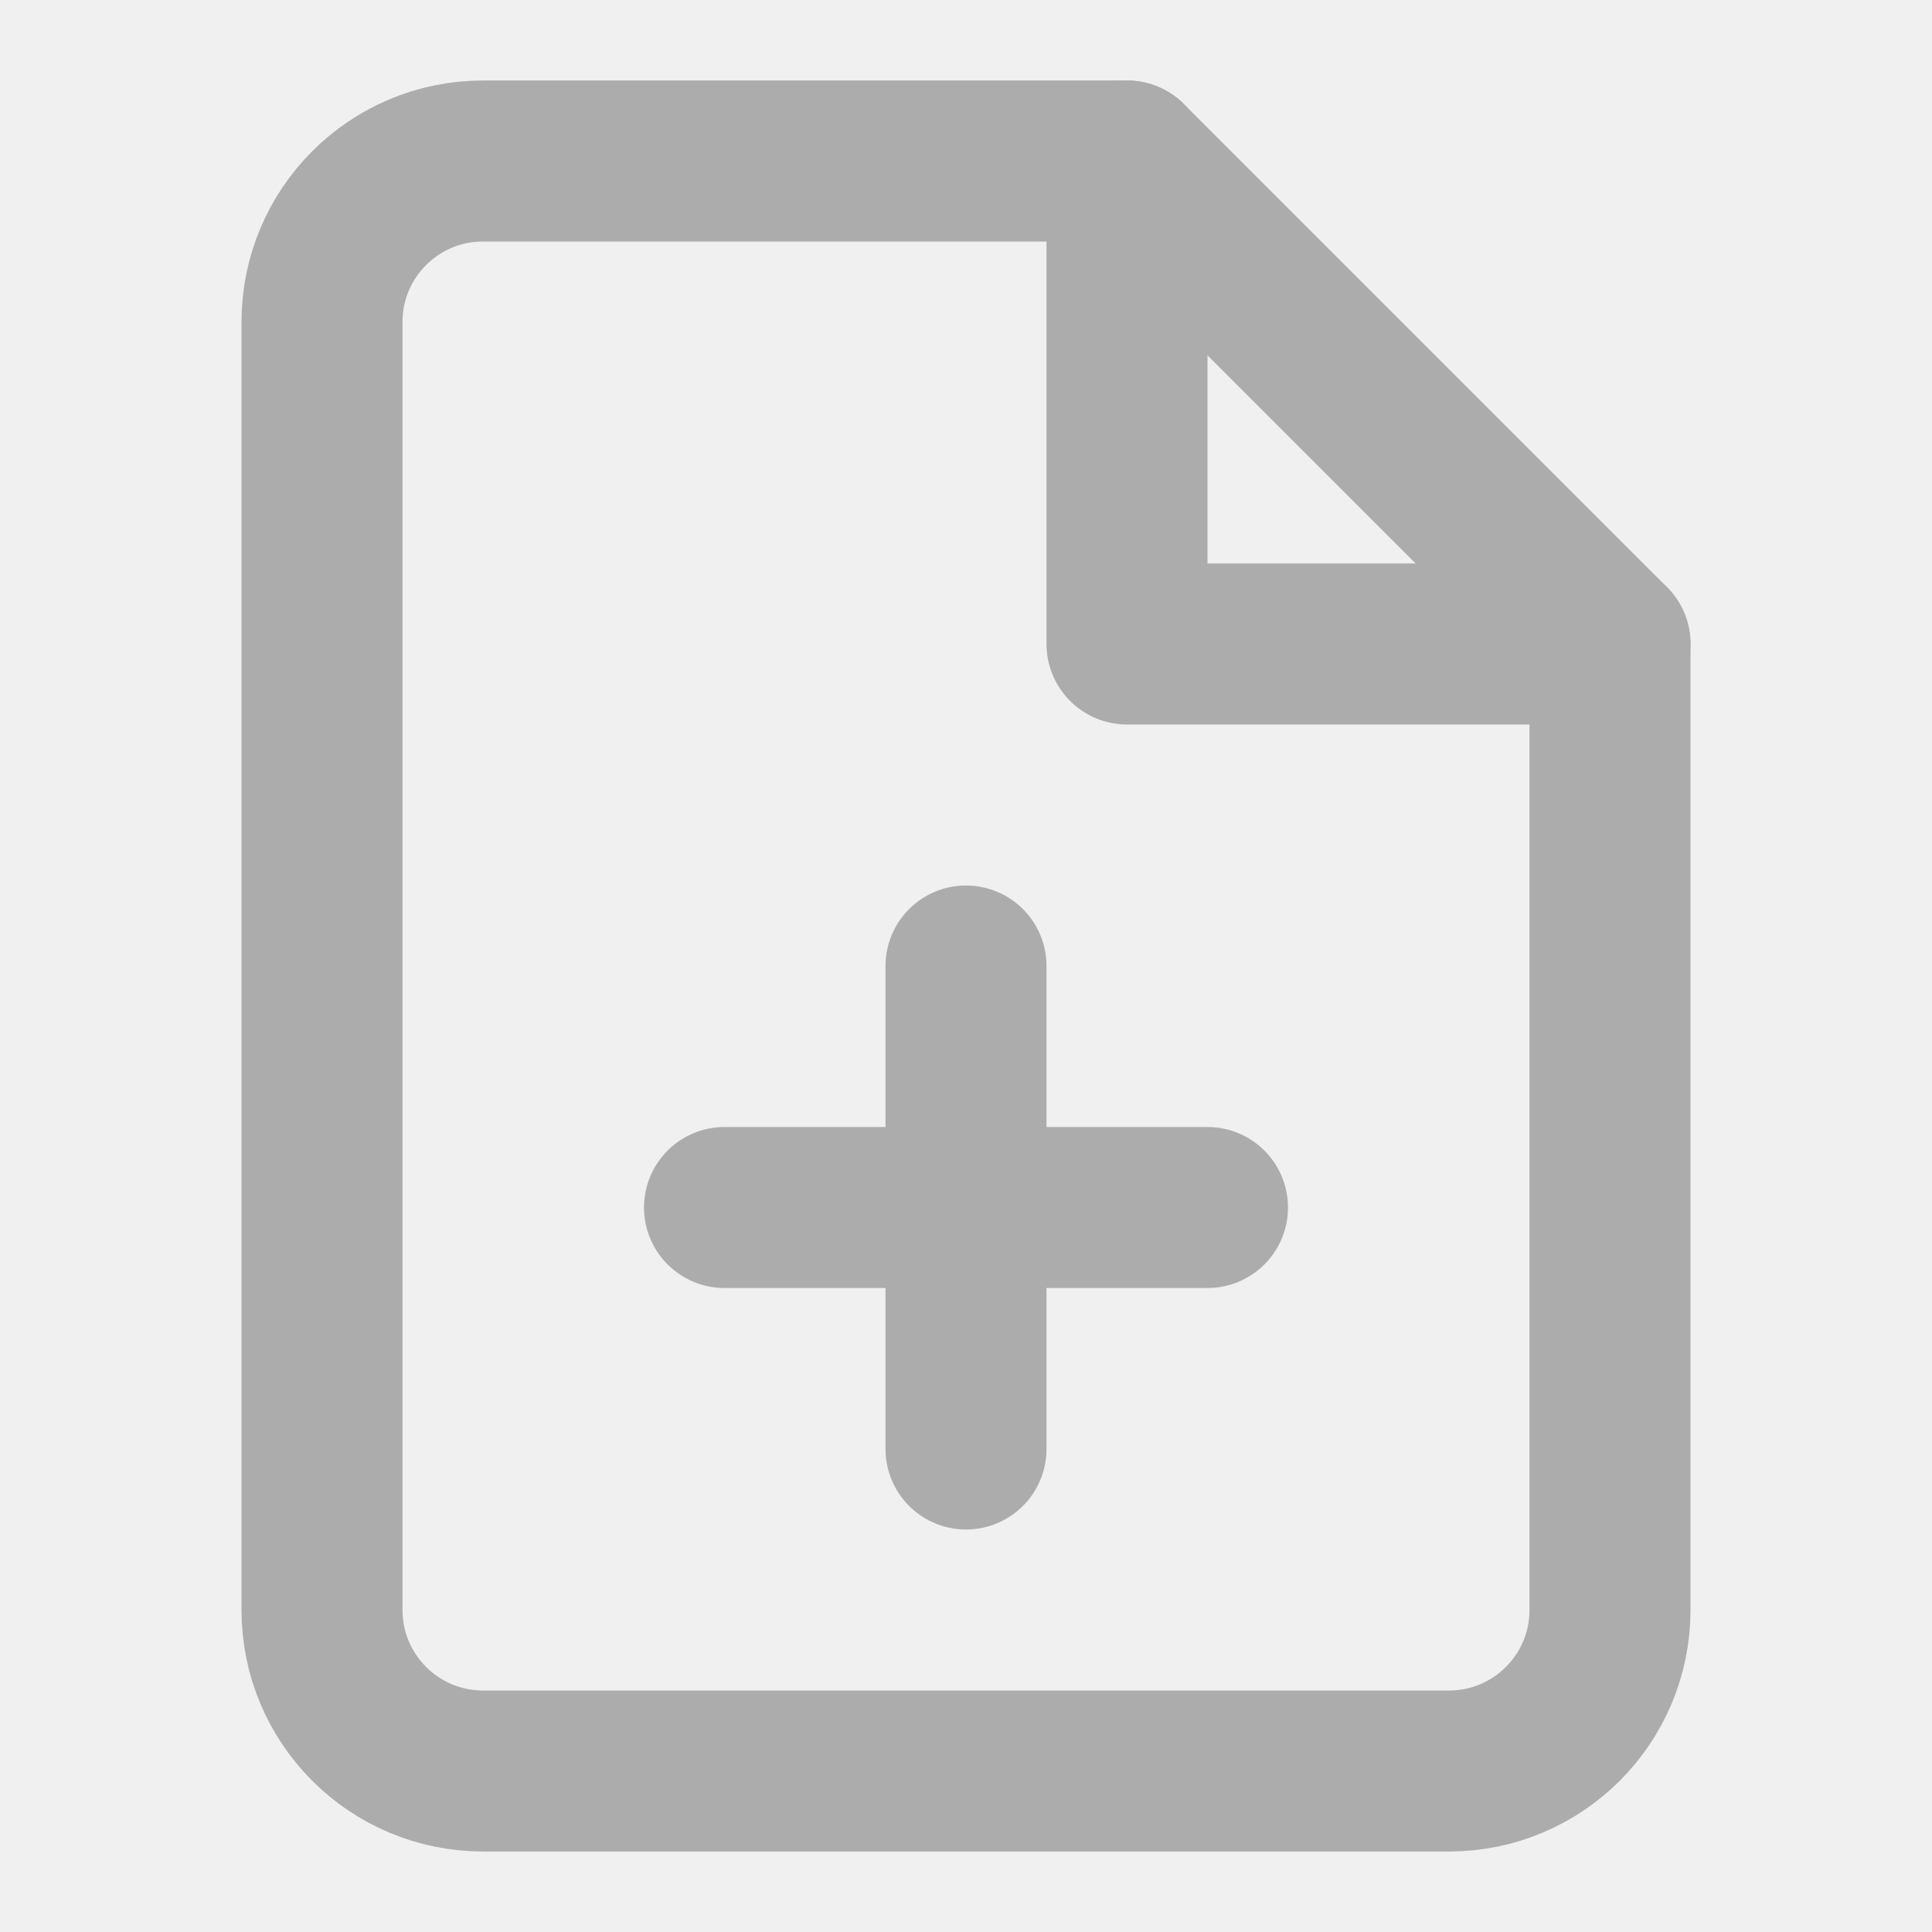
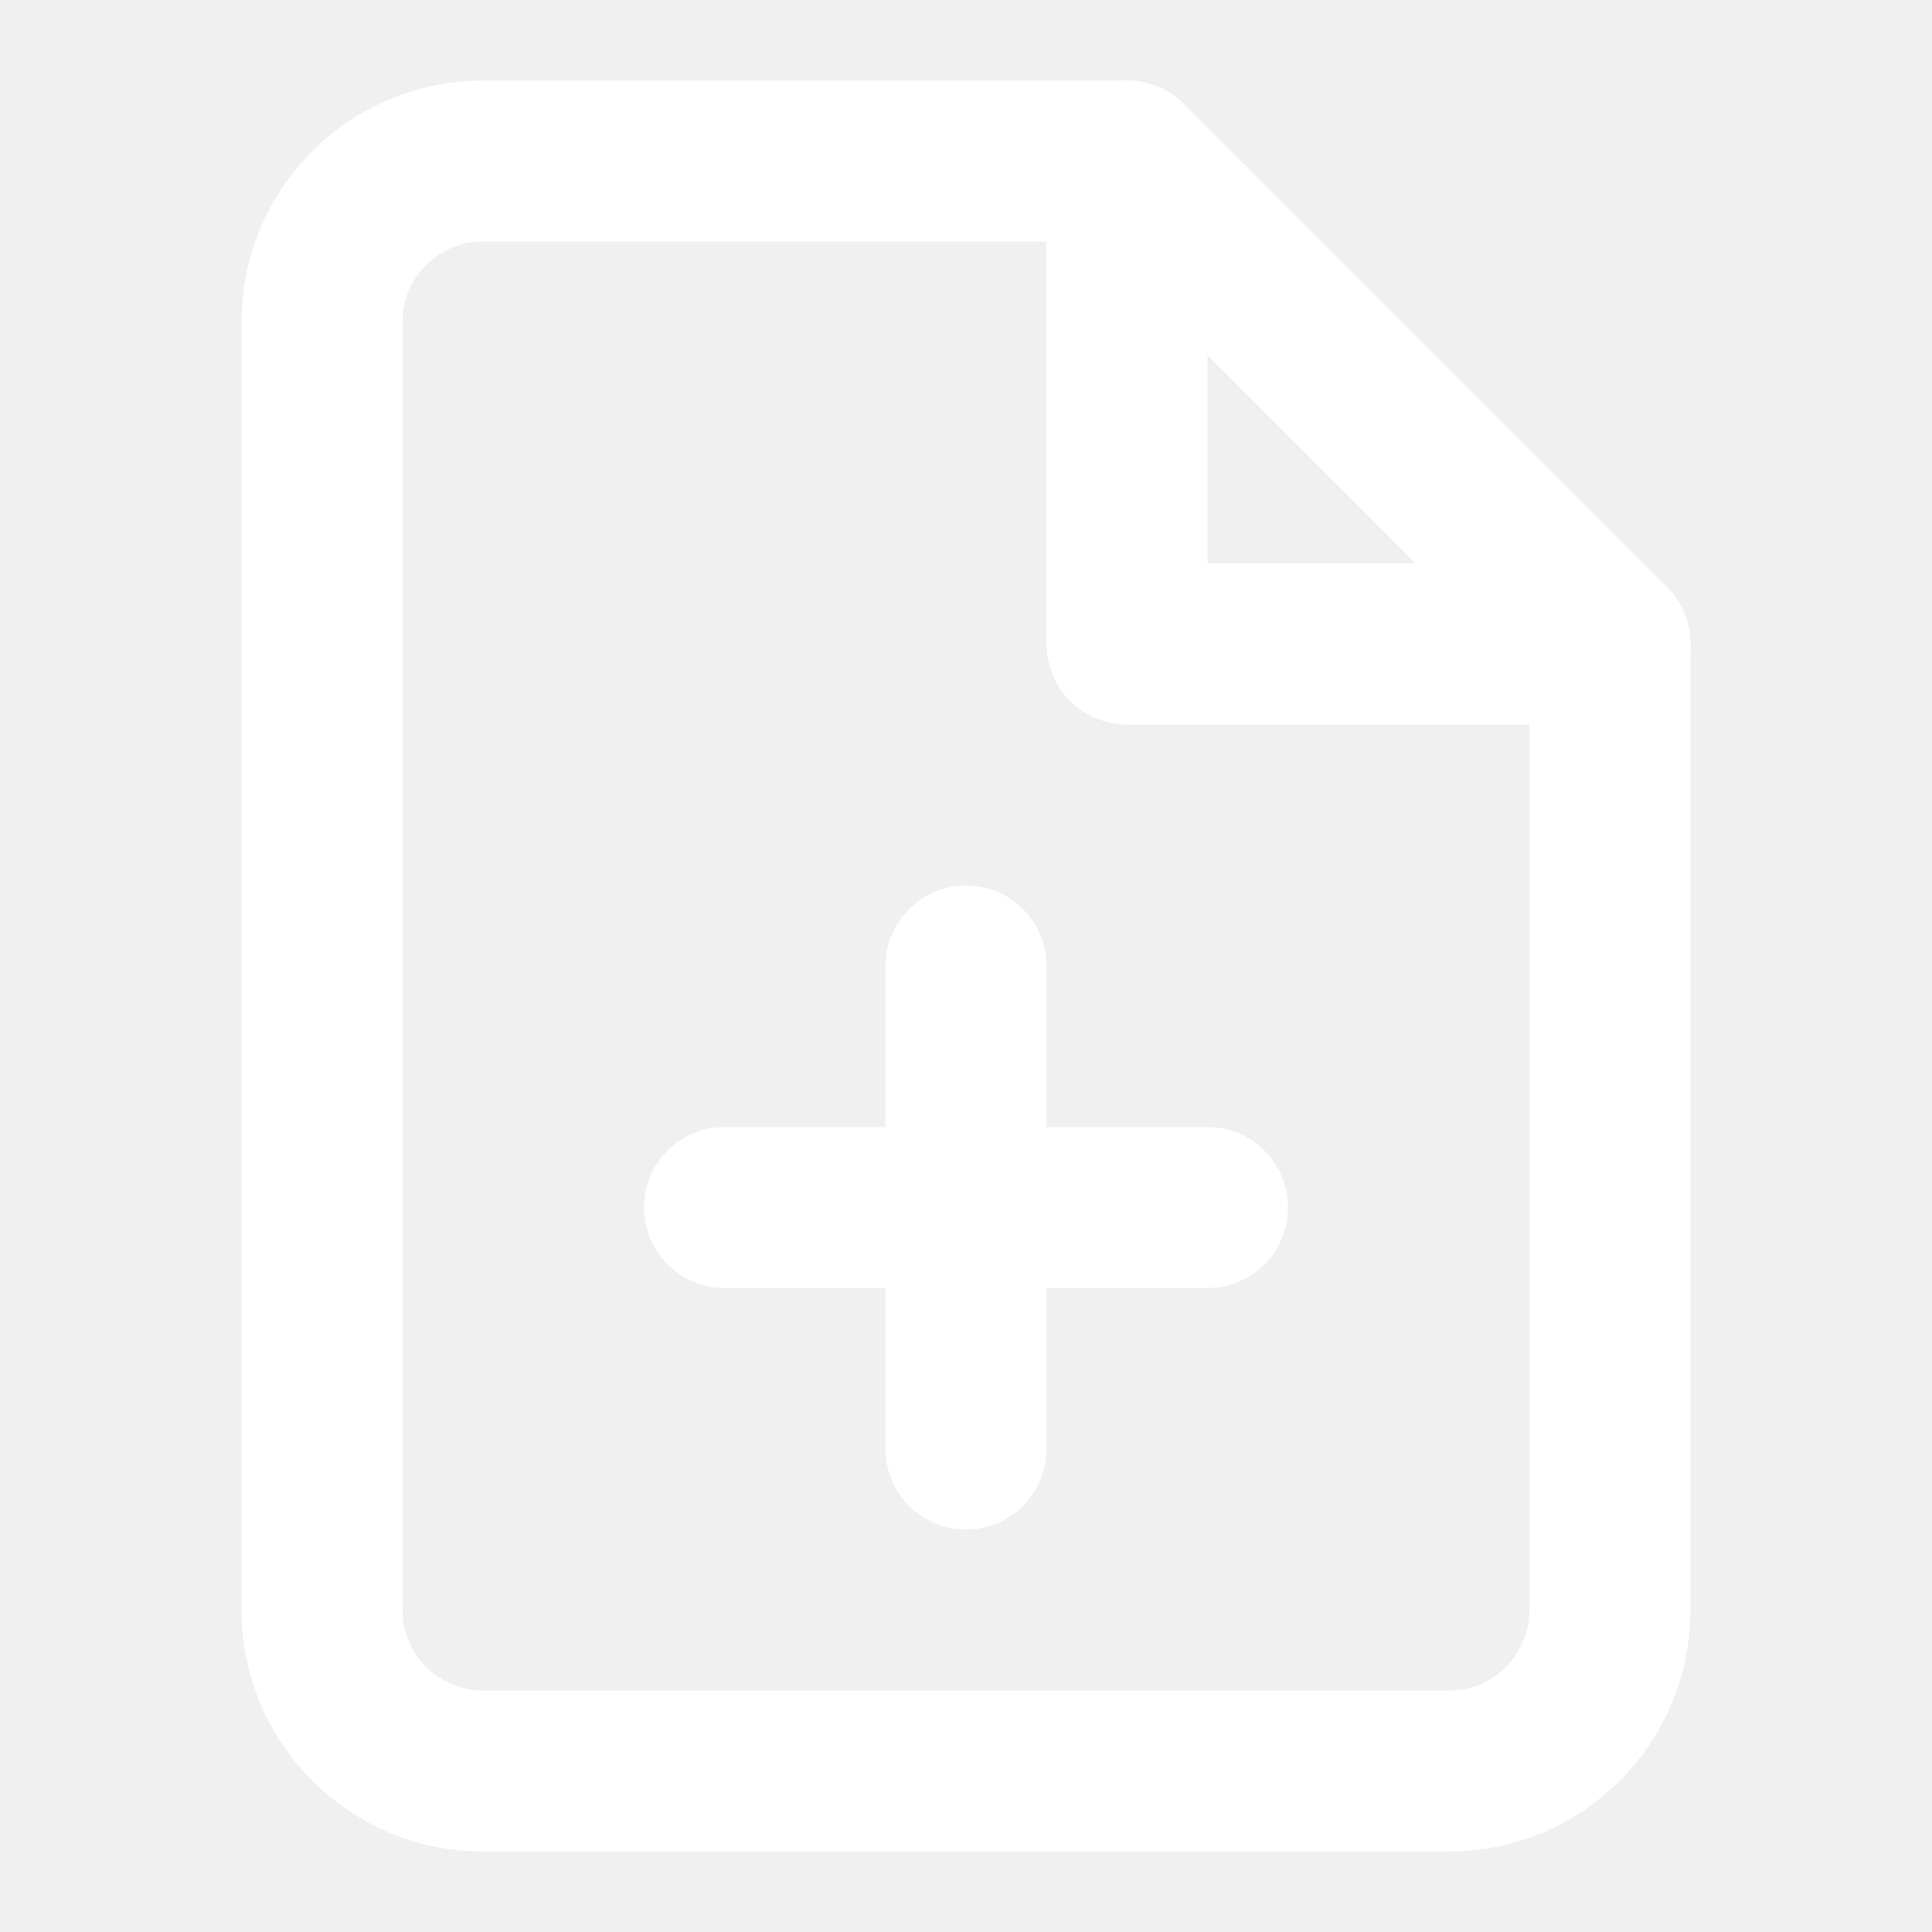
- <svg xmlns="http://www.w3.org/2000/svg" width="24" height="24" viewBox="0 0 24 24" fill="none" stroke="#acacac" stroke-width="2" stroke-linecap="round" stroke-linejoin="round" class="feather feather-file-plus">
+ <svg xmlns="http://www.w3.org/2000/svg" width="24" height="24" viewBox="0 0 24 24" fill="none" stroke="#ffffff" stroke-width="2" stroke-linecap="round" stroke-linejoin="round" class="feather feather-file-plus">
  <path d="M14 2H6a2 2 0 0 0-2 2v16a2 2 0 0 0 2 2h12a2 2 0 0 0 2-2V8z" />
  <polyline points="14 2 14 8 20 8" />
  <line x1="12" y1="18" x2="12" y2="12" />
  <line x1="9" y1="15" x2="15" y2="15" />
</svg>
